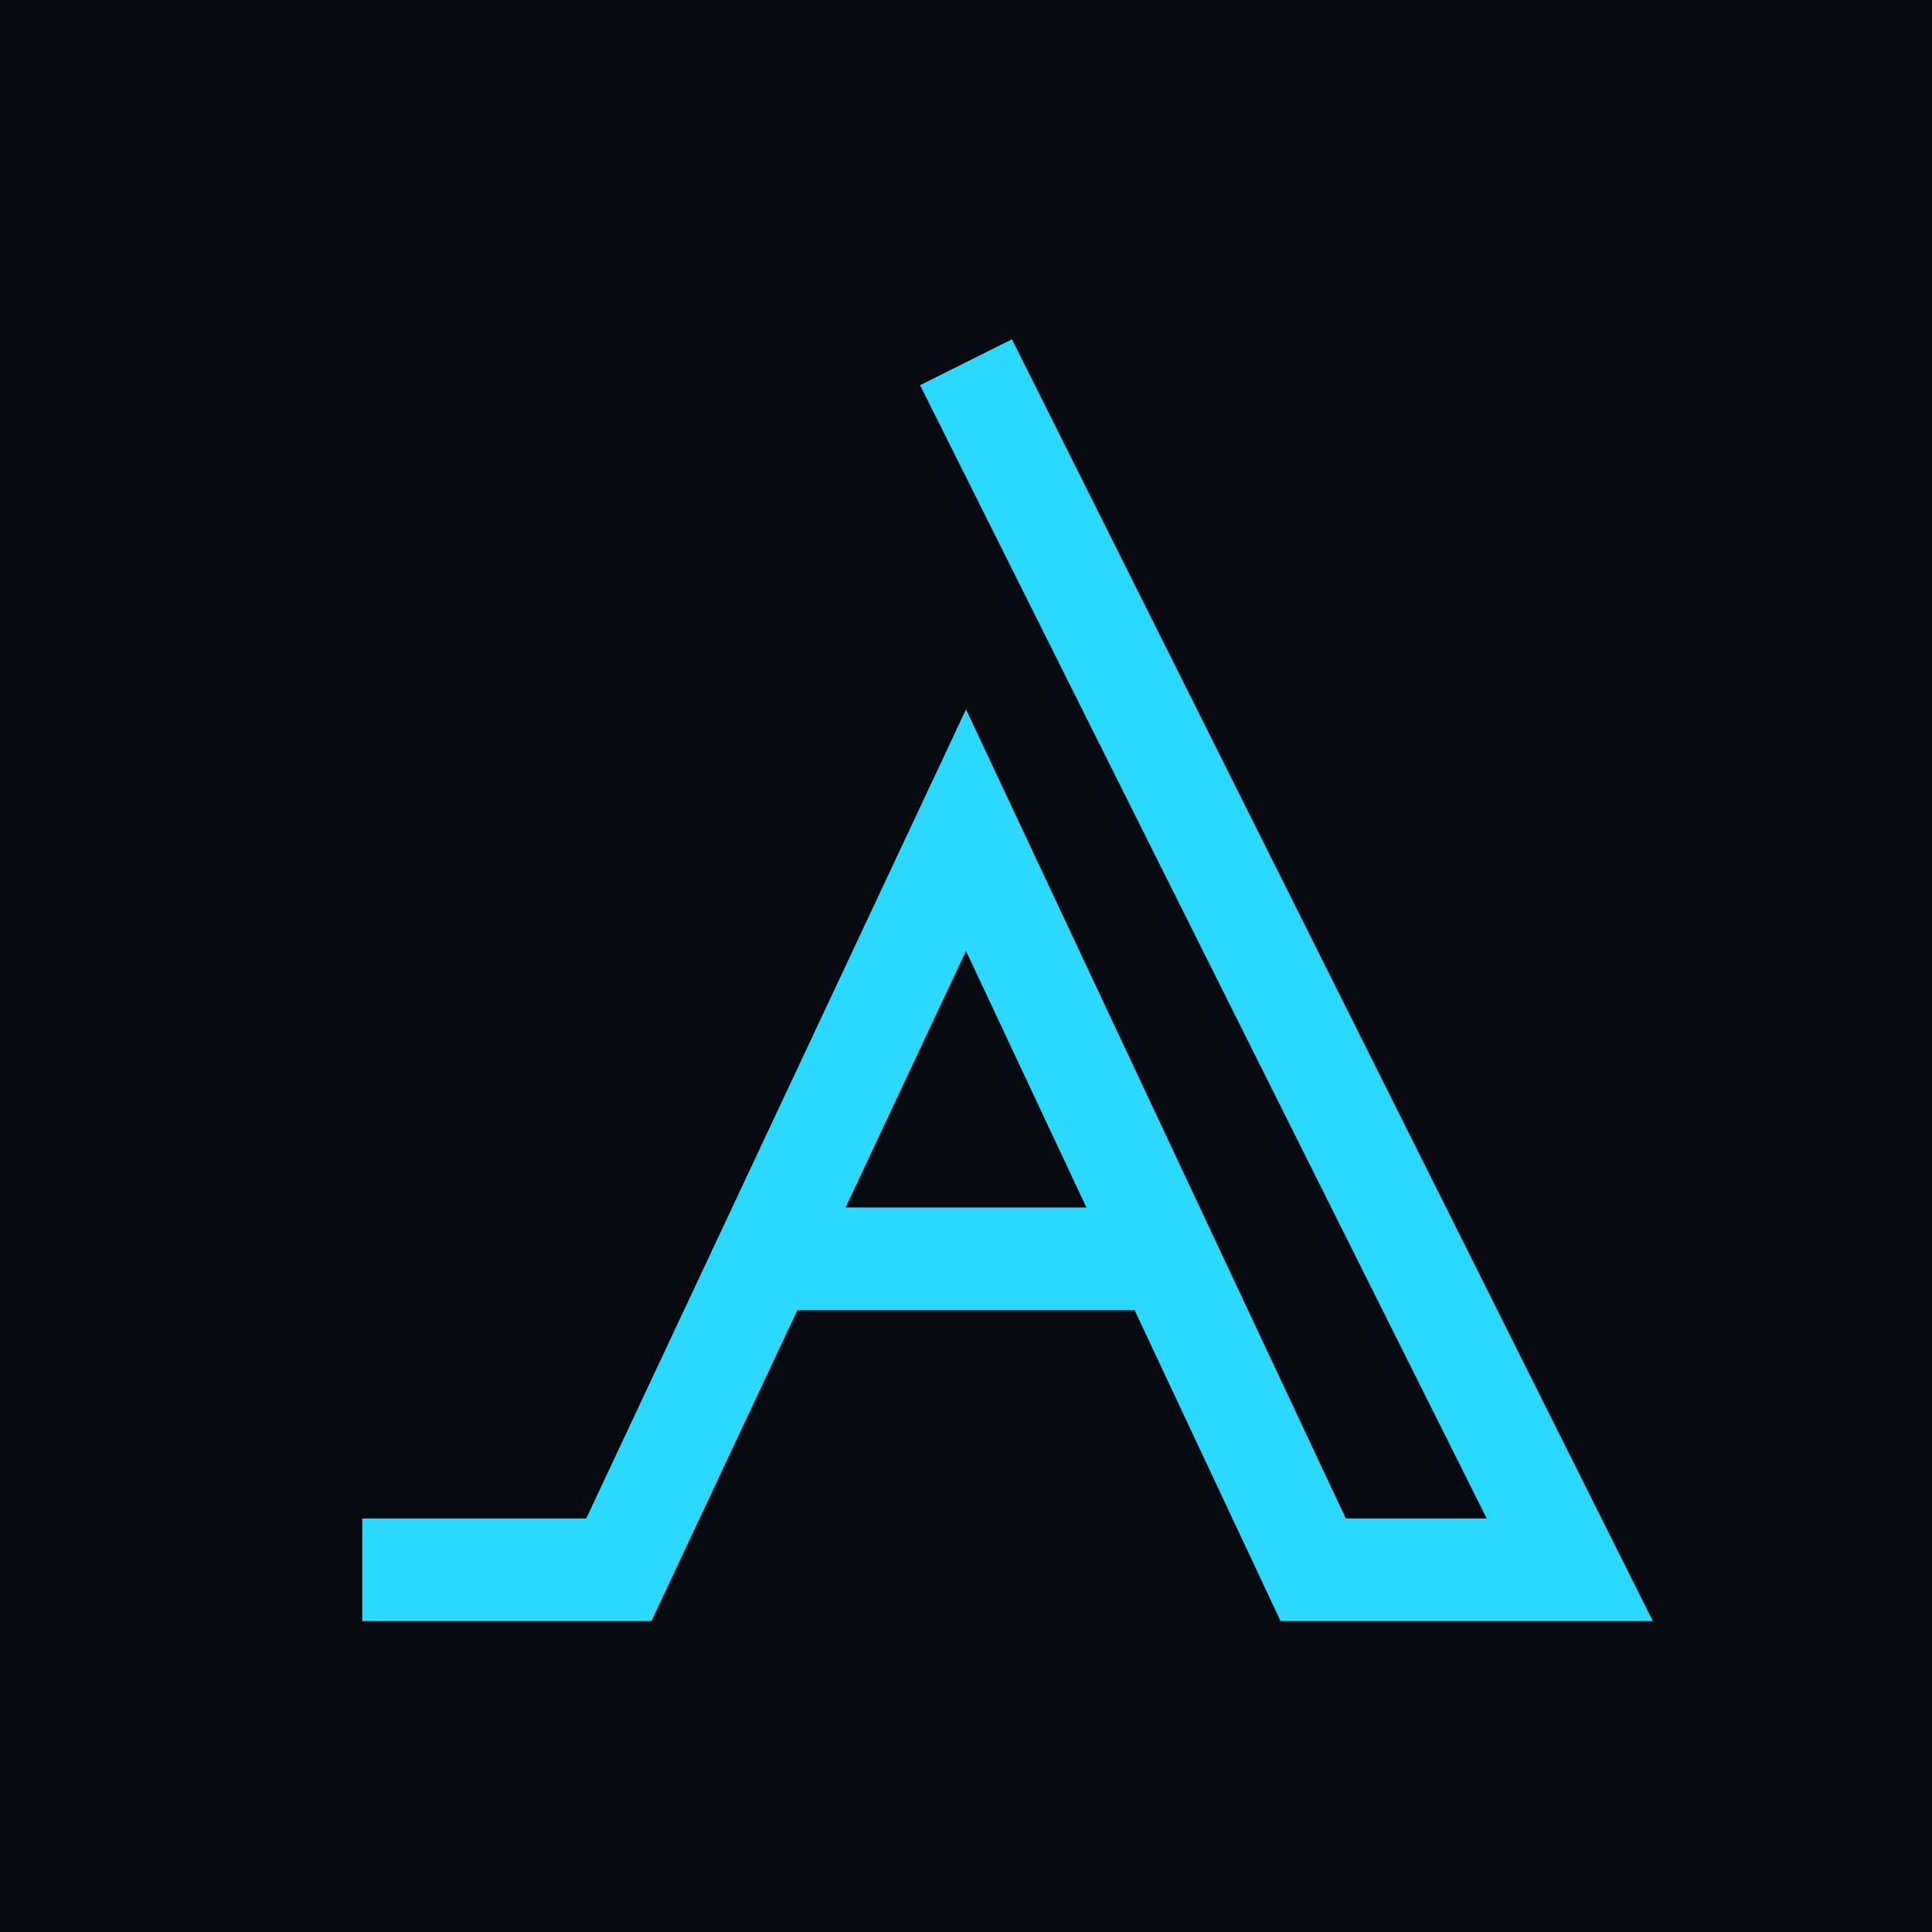
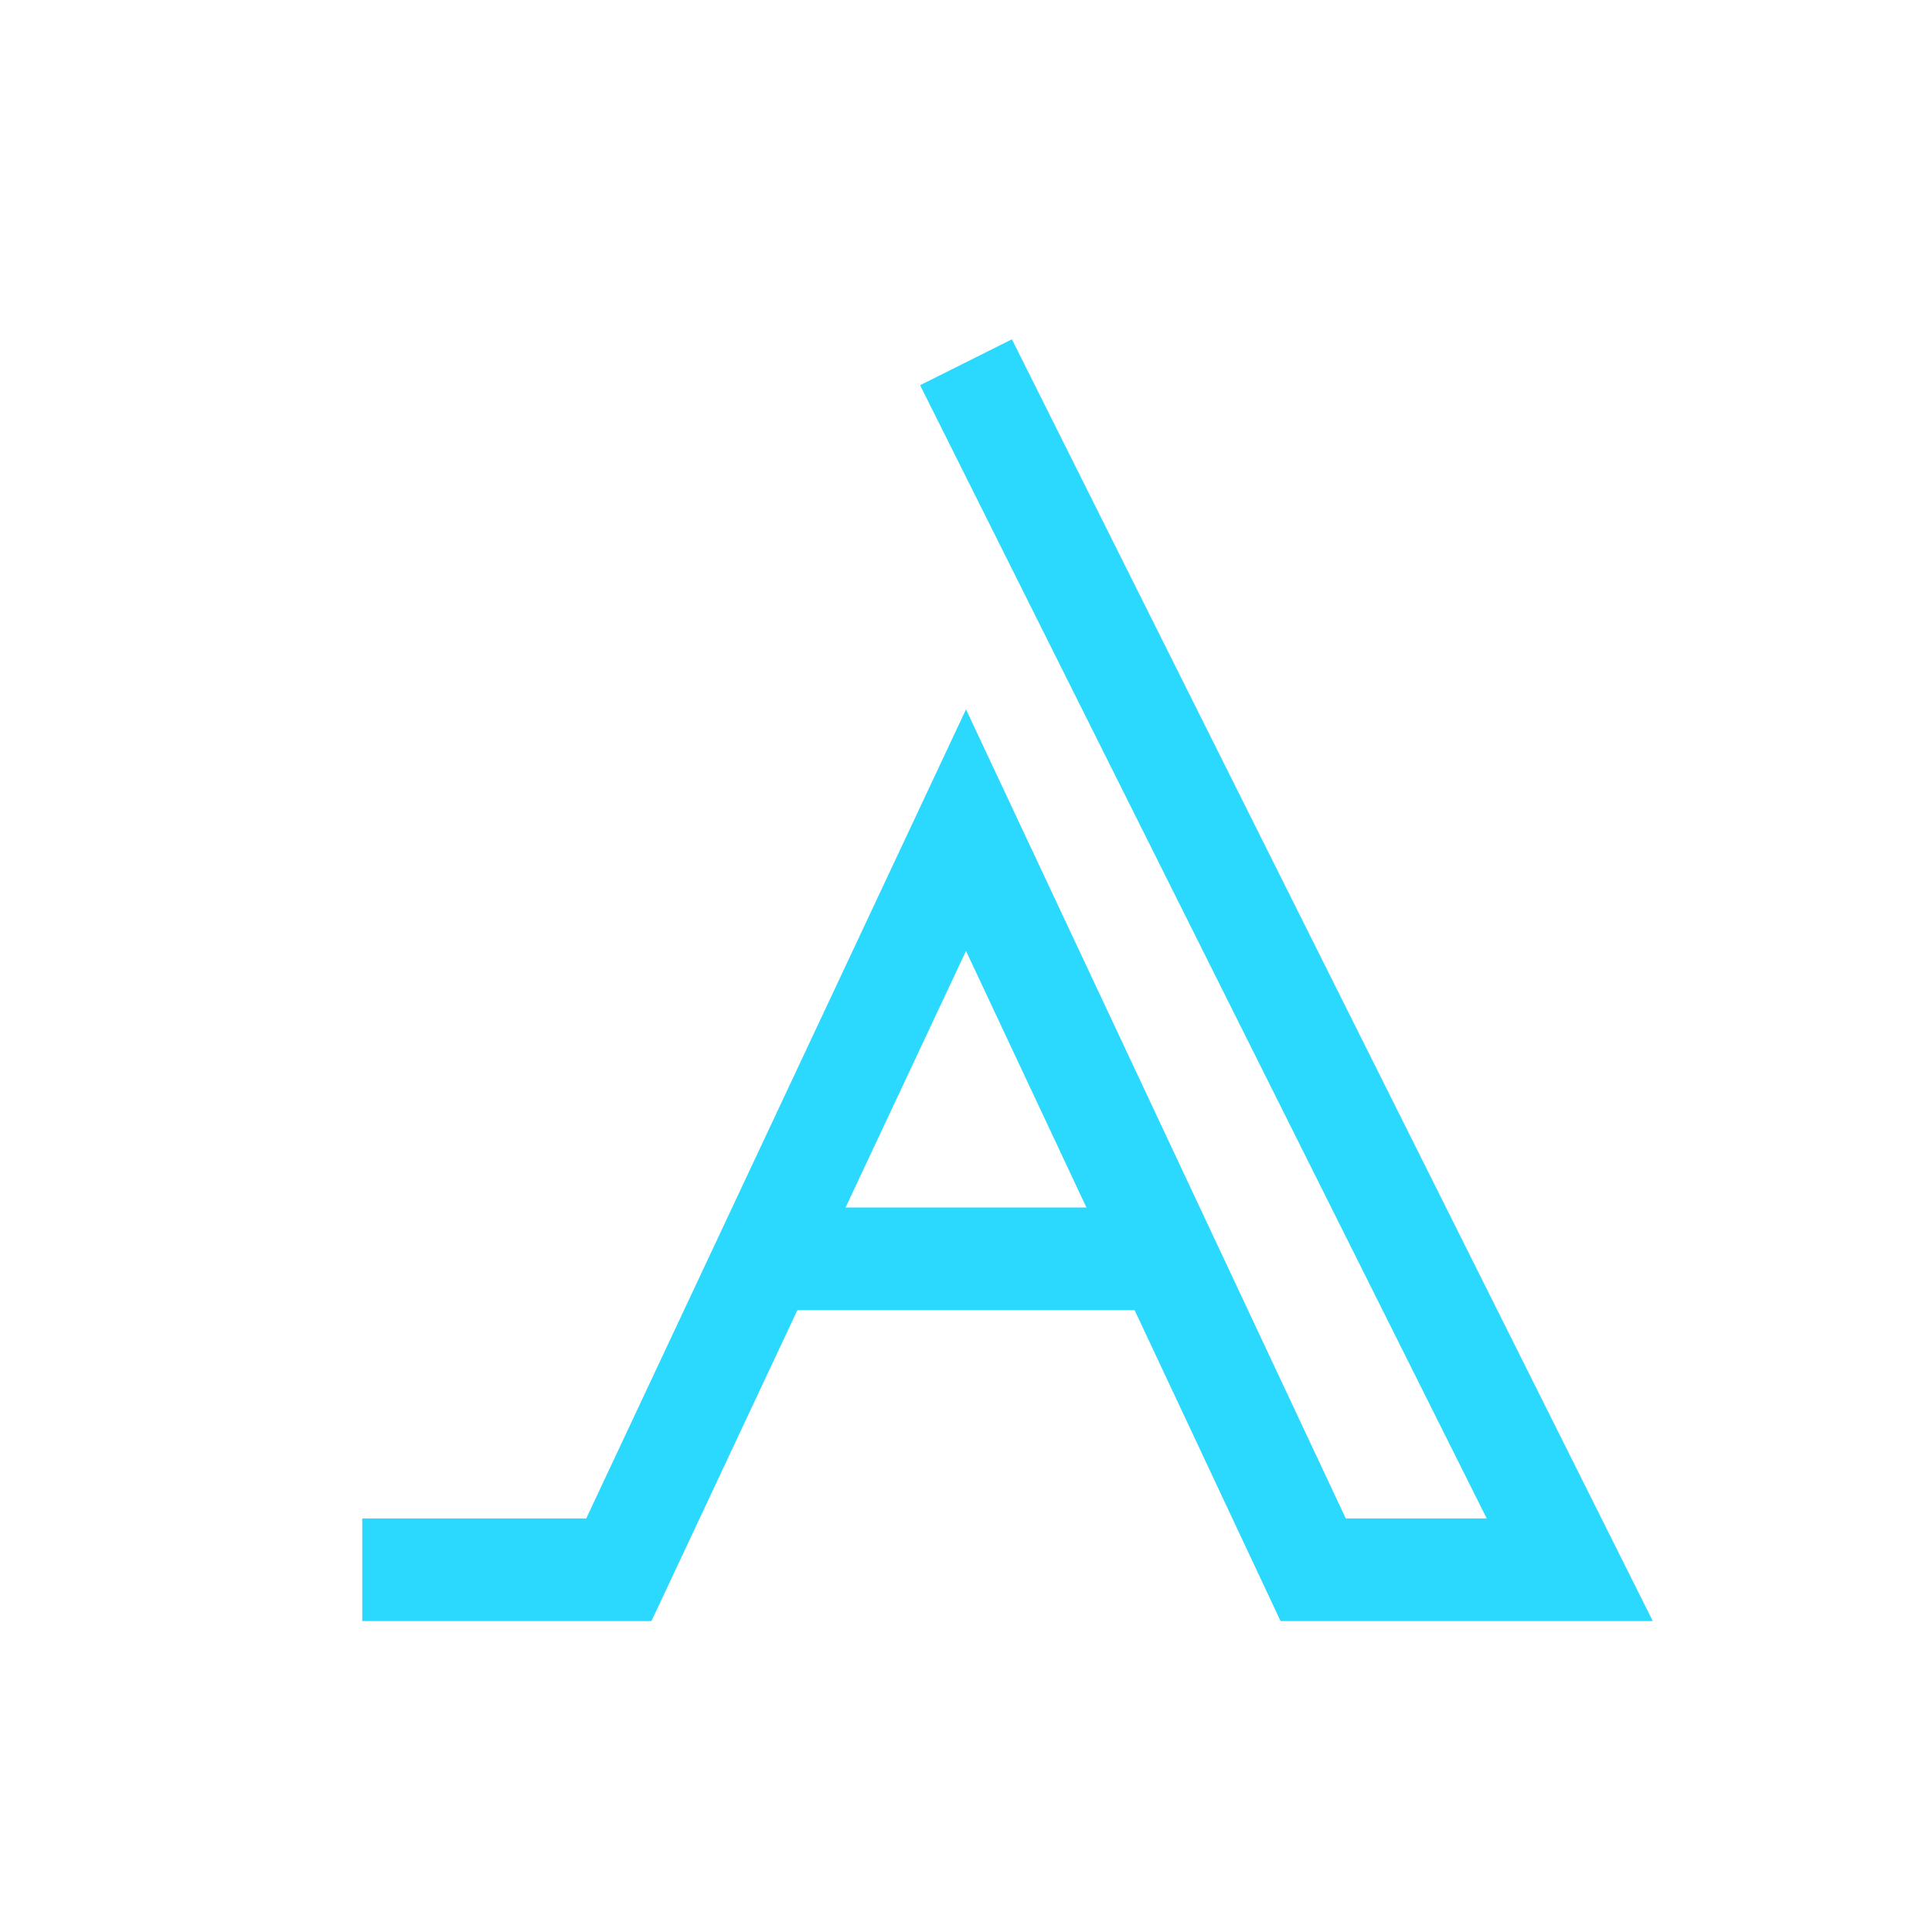
- <svg xmlns="http://www.w3.org/2000/svg" width="512" height="512" viewBox="0 0 64 64" role="img" aria-label="Arkon A mark">
-   <rect width="64" height="64" fill="#070A0E" />
+ <svg xmlns="http://www.w3.org/2000/svg" viewBox="0 0 64 64" role="img" aria-label="Arkon A mark, transparent">
  <path d="M32 12 L52 52 L43.5 52 L32 27.5 L20.5 52 L12 52" fill="none" stroke="#2BD9FF" stroke-width="3.4" stroke-linejoin="miter" />
  <rect x="26" y="40" width="12" height="3.4" fill="#2BD9FF" />
</svg>
